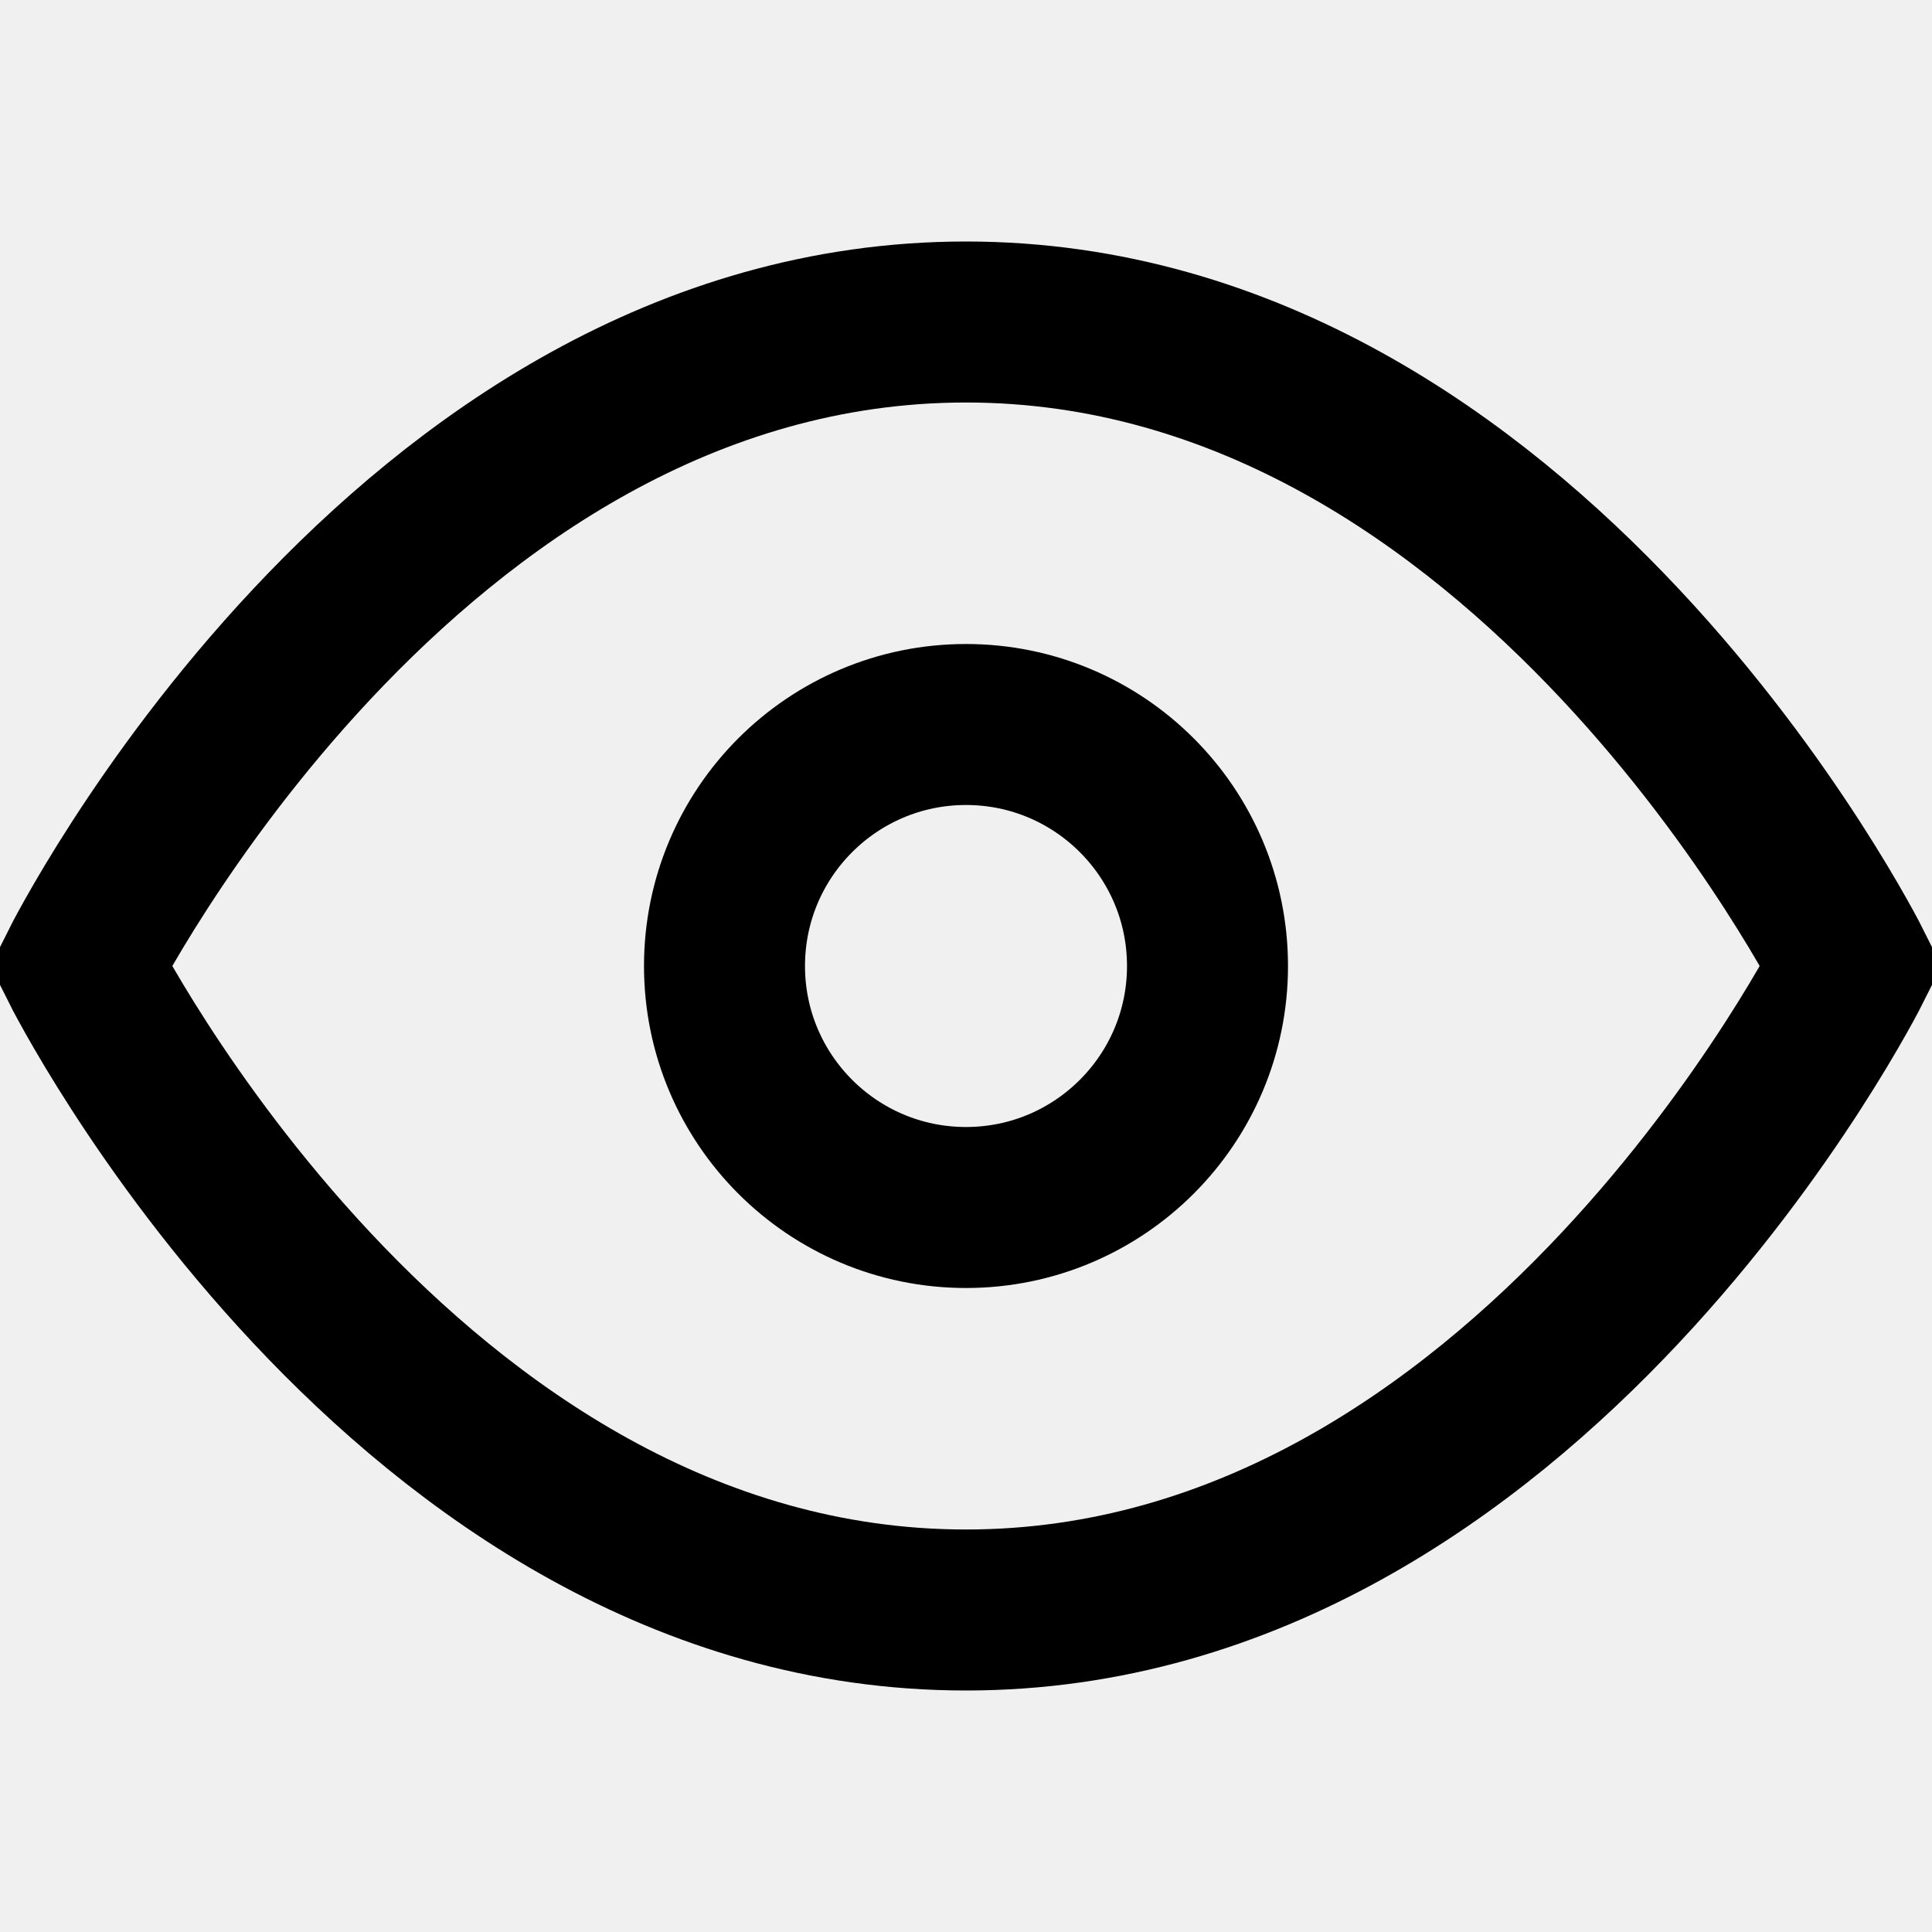
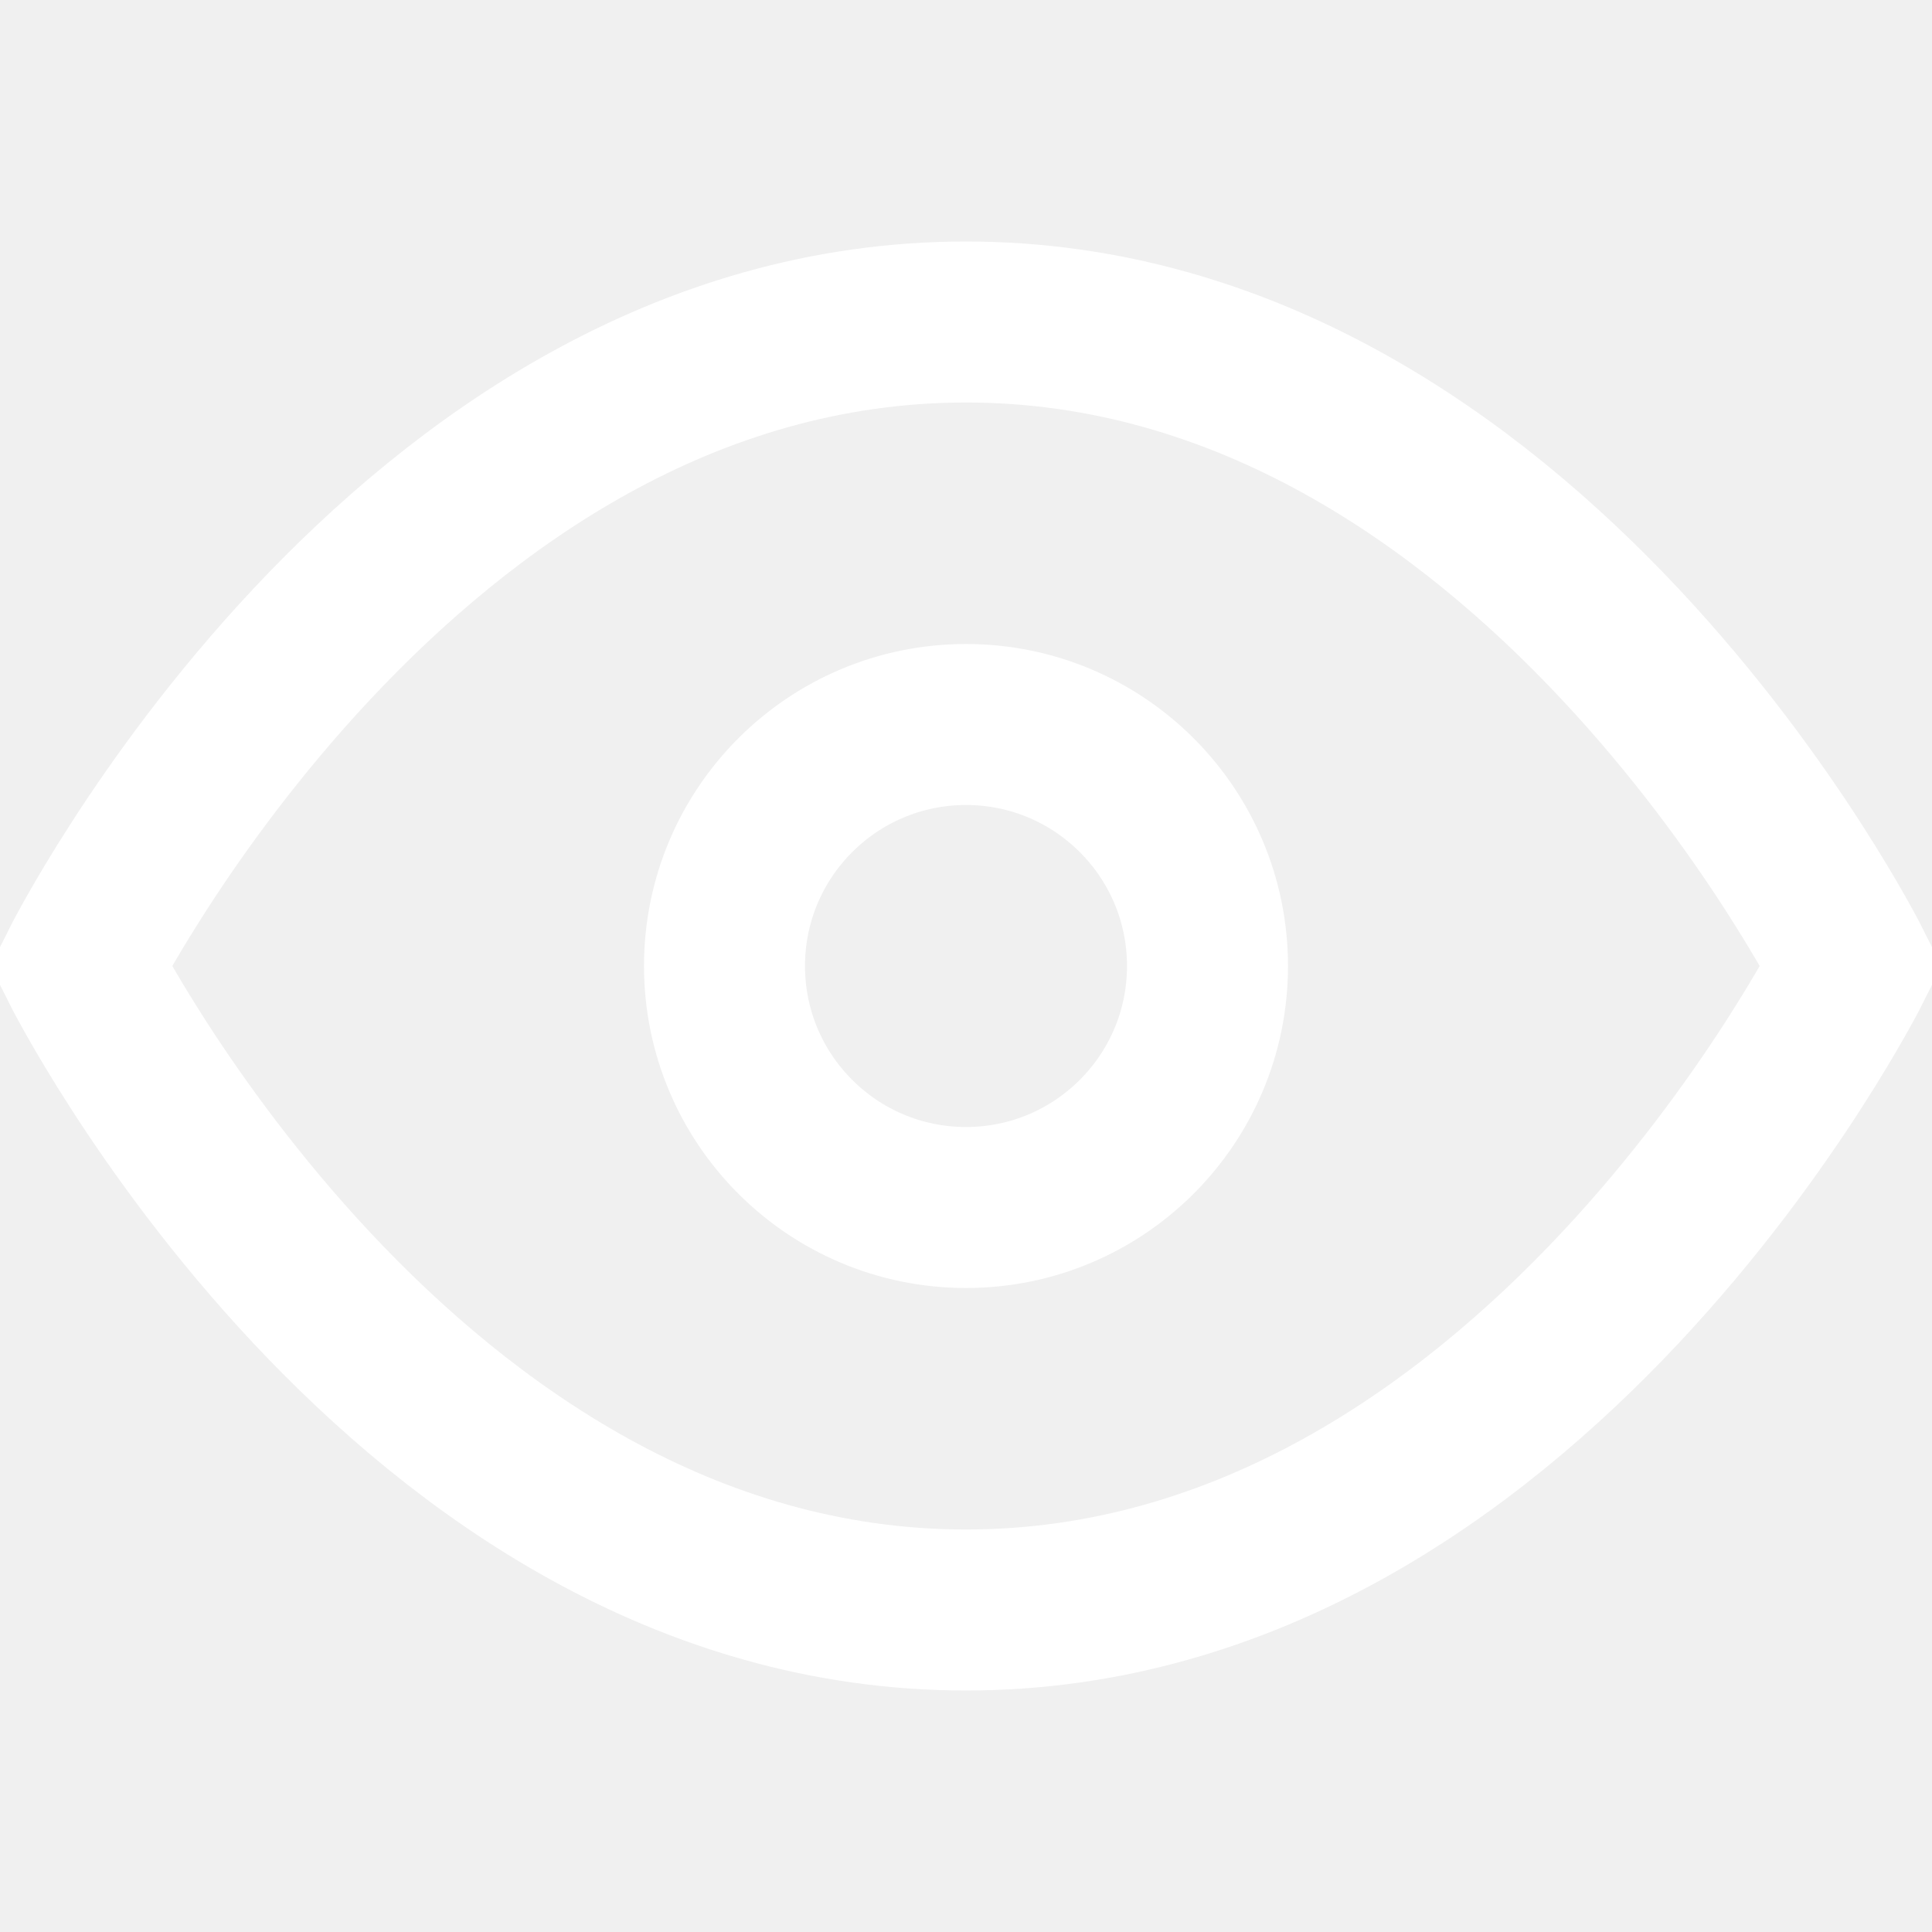
- <svg xmlns="http://www.w3.org/2000/svg" viewBox="0 0 24 24" fill="none" stroke="currentColor" stroke-width="2">
+ <svg xmlns="http://www.w3.org/2000/svg" viewBox="0 0 24 24" fill="none" stroke="white" stroke-width="2">
  <path d="M1 12s4-8 11-8 11 8 11 8-4 8-11 8-11-8-11-8z" />
  <circle cx="12" cy="12" r="3" />
</svg>
